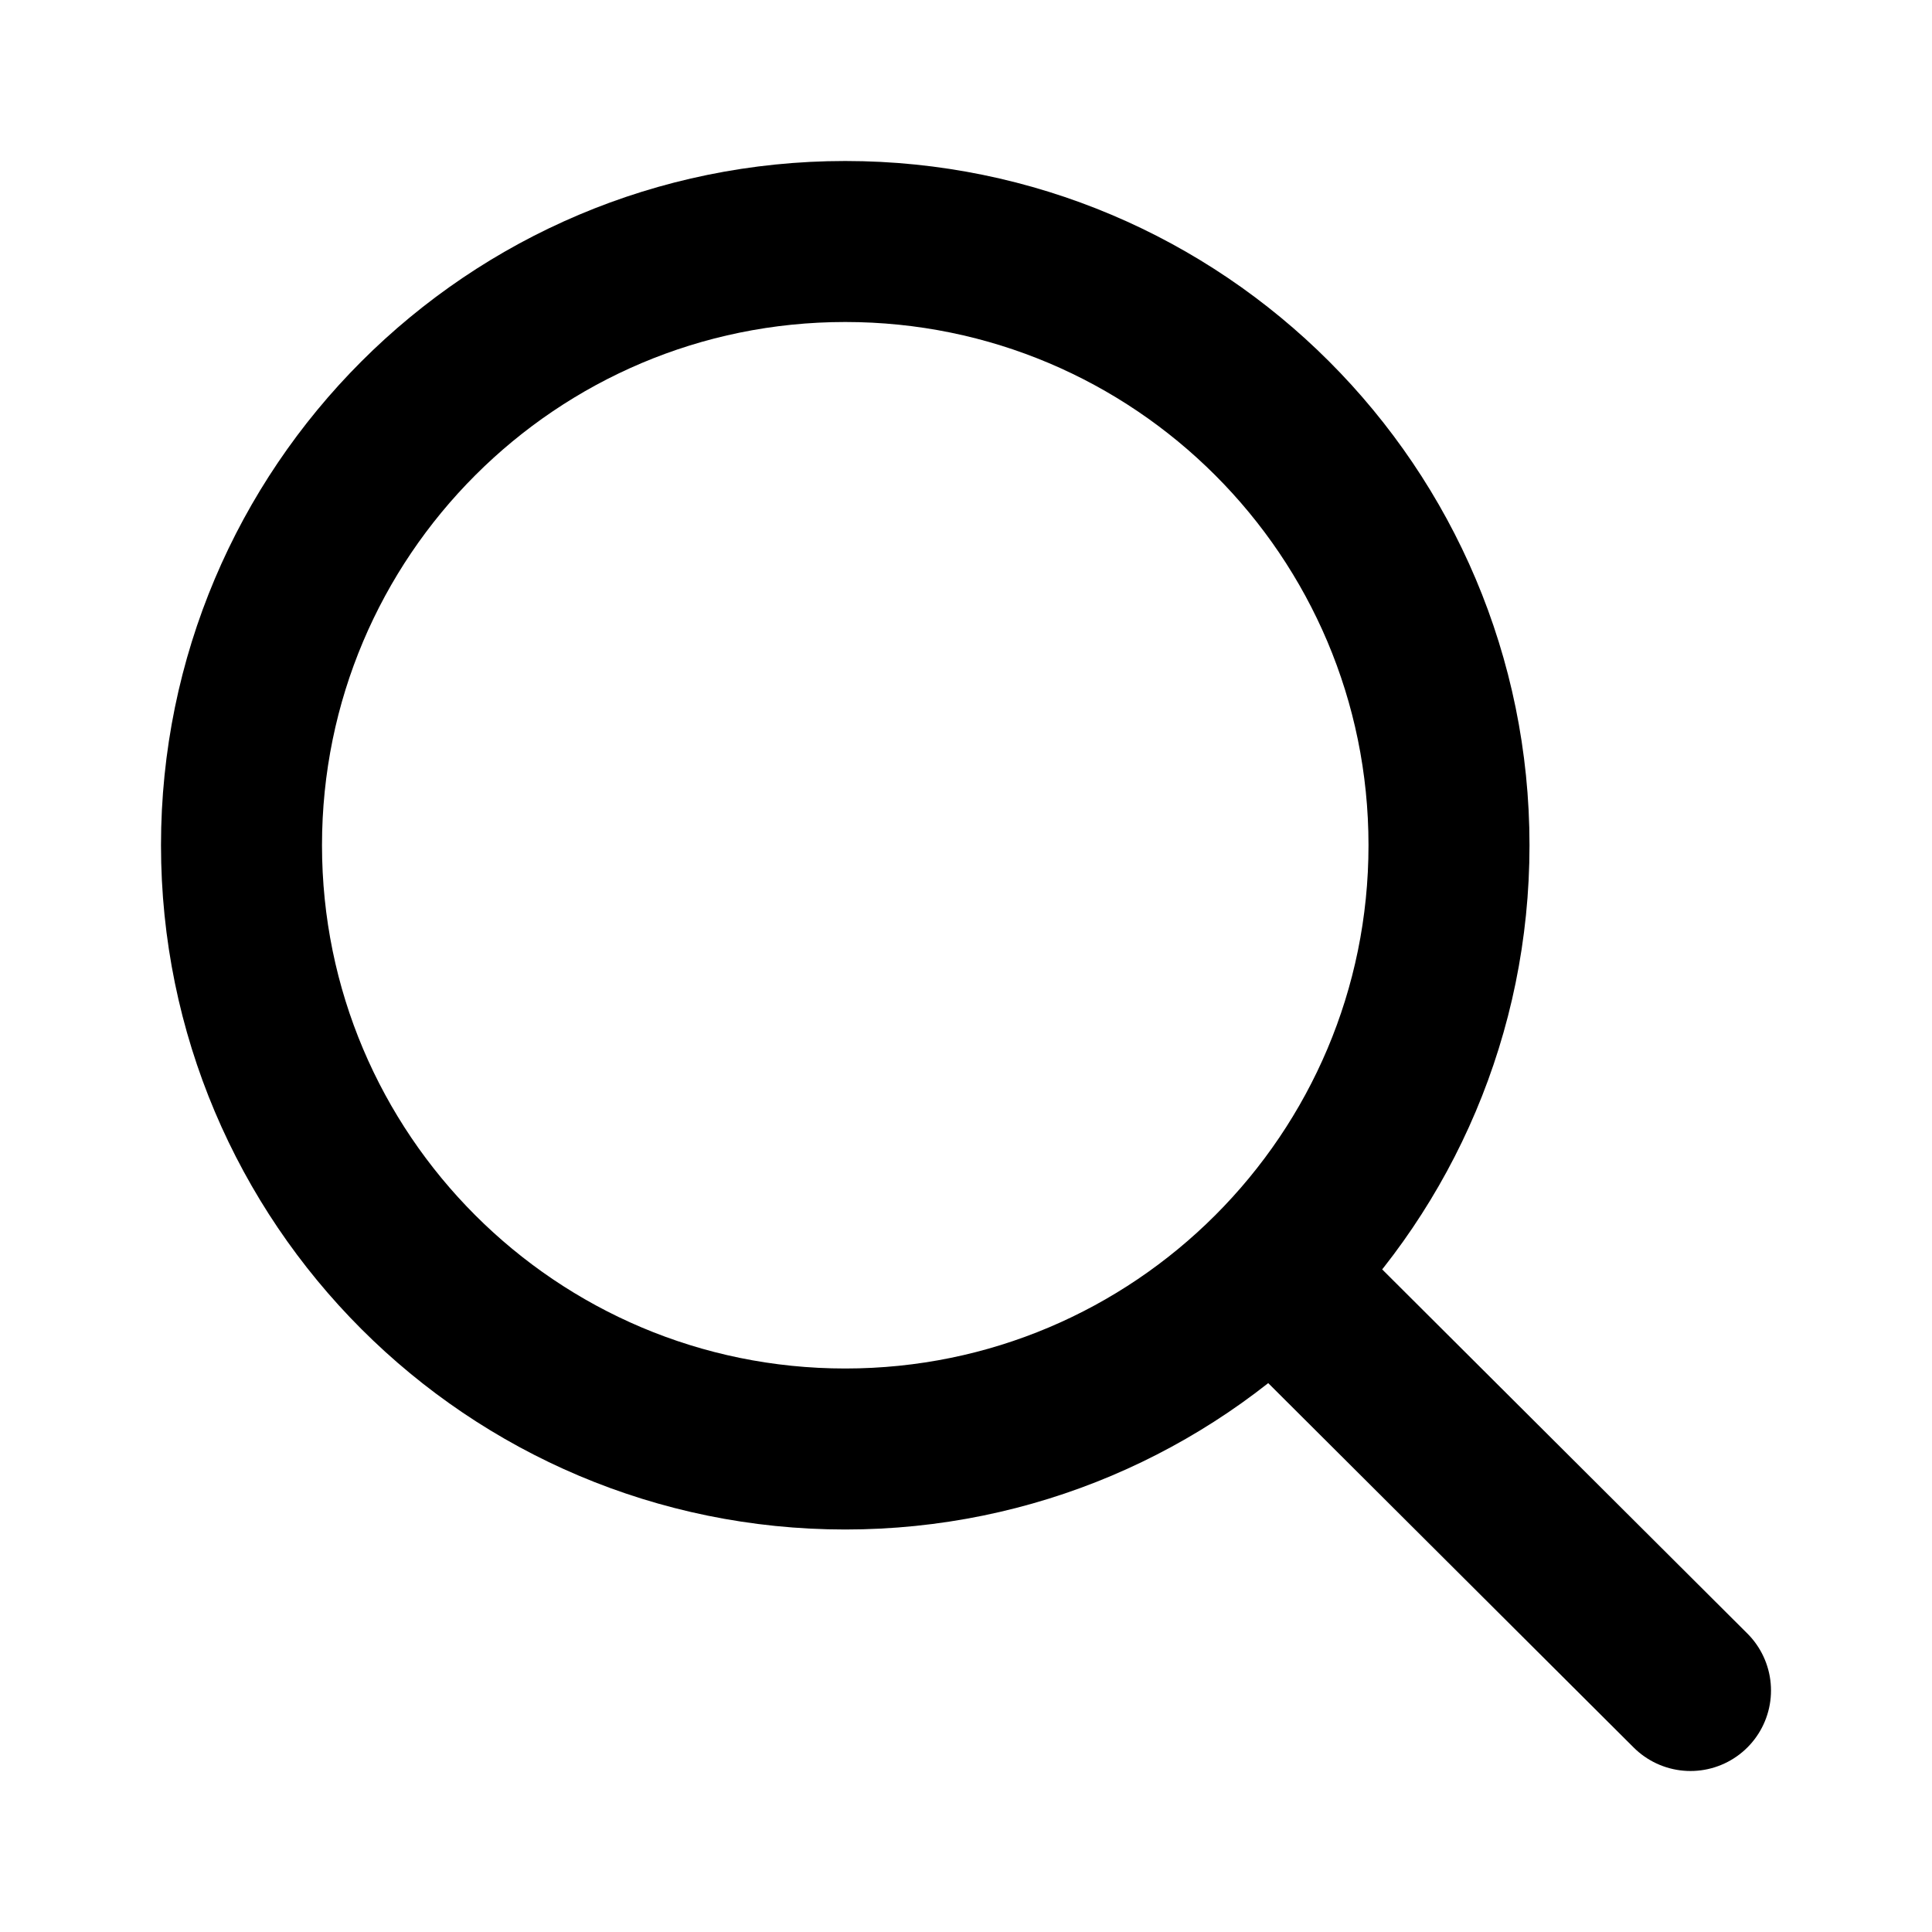
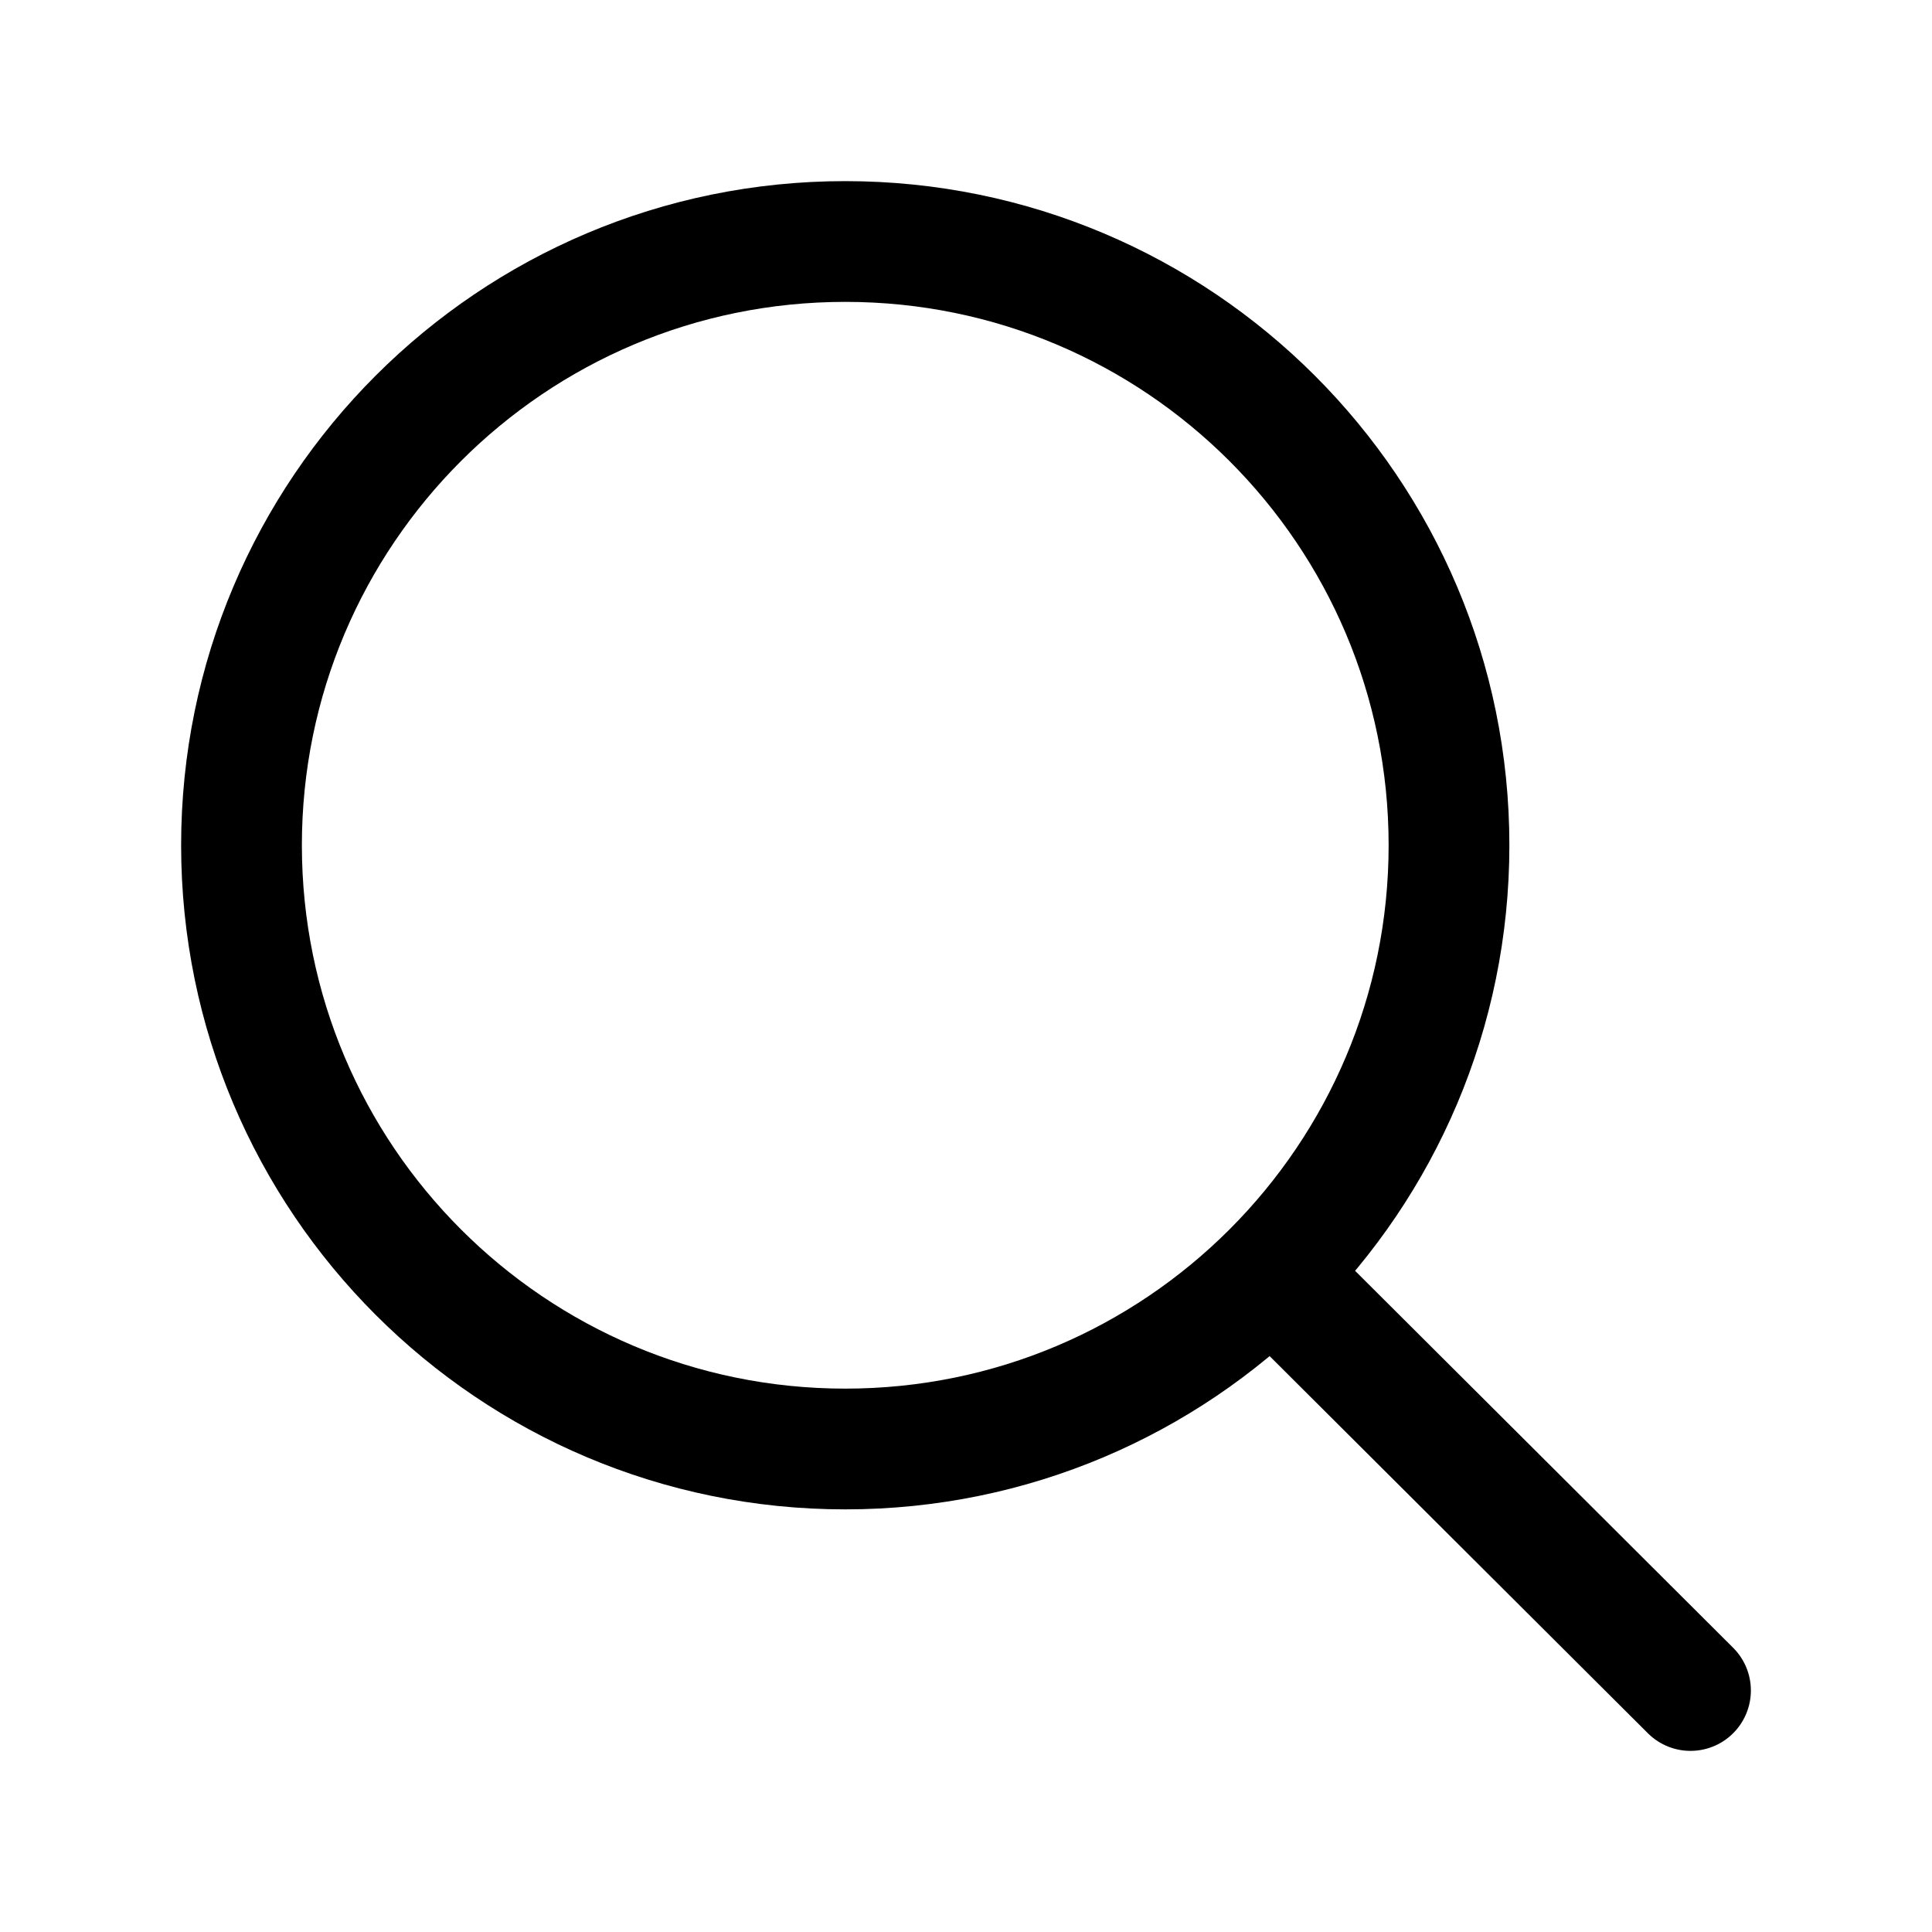
<svg xmlns="http://www.w3.org/2000/svg" width="24" height="24" viewBox="0 0 24 24" fill="none">
  <g id="search">
-     <path id="Icon" d="M15.796 15.811L21 21M18 10.5C18 14.642 14.642 18 10.5 18C6.358 18 3 14.642 3 10.5C3 6.358 6.358 3 10.5 3C14.642 3 18 6.358 18 10.5Z" stroke="black" stroke-width="2" stroke-linecap="round" stroke-linejoin="round" />
+     <path id="Icon" d="M15.796 15.811L21 21M18 10.5C18 14.642 14.642 18 10.5 18C6.358 18 3 14.642 3 10.5C3 6.358 6.358 3 10.5 3C14.642 3 18 6.358 18 10.5Z" stroke="currentColor" stroke-width="1.5" stroke-linecap="round" stroke-linejoin="round" />
  </g>
</svg>
